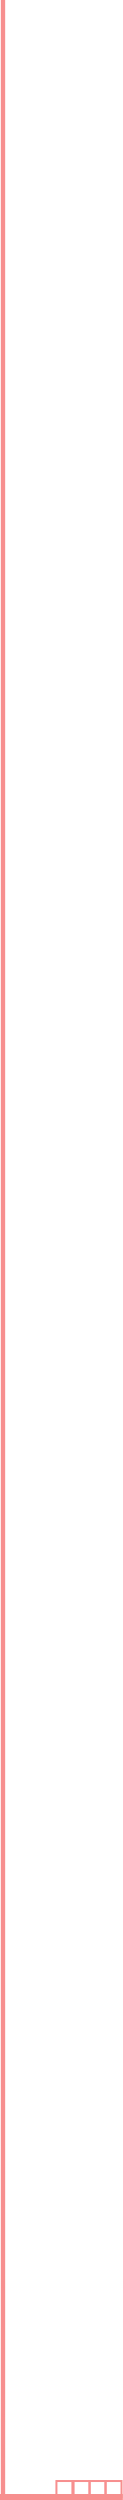
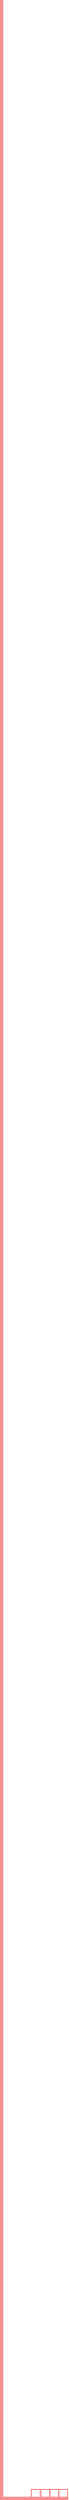
- <svg xmlns="http://www.w3.org/2000/svg" version="1.1" id="Слой_1" x="0px" y="0px" width="123px" height="2503px" viewBox="0 0 123 2503" enable-background="new 0 0 123 2503" xml:space="preserve">
-   <rect x="56.5" y="2484" fill="none" stroke="#F78F8F" stroke-width="2" stroke-miterlimit="10" width="16" height="16" />
-   <line fill="none" stroke="#F78F8F" stroke-width="4.348" stroke-miterlimit="10" x1="3" y1="2500" x2="3" y2="0" />
-   <line fill="none" stroke="#F78F8F" stroke-width="6" stroke-miterlimit="10" x1="123" y1="2500" x2="0" y2="2500" />
-   <rect x="105.667" y="2484" fill="none" stroke="#F78F8F" stroke-width="2" stroke-miterlimit="10" width="16" height="16" />
-   <rect x="89.667" y="2484" fill="none" stroke="#F78F8F" stroke-width="2" stroke-miterlimit="10" width="16" height="16" />
-   <rect x="73.667" y="2484" fill="none" stroke="#F78F8F" stroke-width="2" stroke-miterlimit="10" width="16" height="16" />
+ <svg xmlns="http://www.w3.org/2000/svg" version="1.1" id="Слой_1" x="0px" y="0px" width="123px" height="4503px" viewBox="0 0 123 4503" enable-background="new 0 0 123 4503" xml:space="preserve">
+   <rect x="56.5" y="4484" fill="none" stroke="#F78F8F" stroke-width="2" stroke-miterlimit="10" width="16" height="16" />
+   <line fill="none" stroke="#F78F8F" stroke-width="5.833" stroke-miterlimit="10" x1="3" y1="4500" x2="3" y2="0" />
+   <line fill="none" stroke="#F78F8F" stroke-width="6" stroke-miterlimit="10" x1="123" y1="4500" x2="0" y2="4500" />
+   <rect x="105.667" y="4484" fill="none" stroke="#F78F8F" stroke-width="2" stroke-miterlimit="10" width="16" height="16" />
+   <rect x="89.667" y="4484" fill="none" stroke="#F78F8F" stroke-width="2" stroke-miterlimit="10" width="16" height="16" />
+   <rect x="73.667" y="4484" fill="none" stroke="#F78F8F" stroke-width="2" stroke-miterlimit="10" width="16" height="16" />
</svg>
